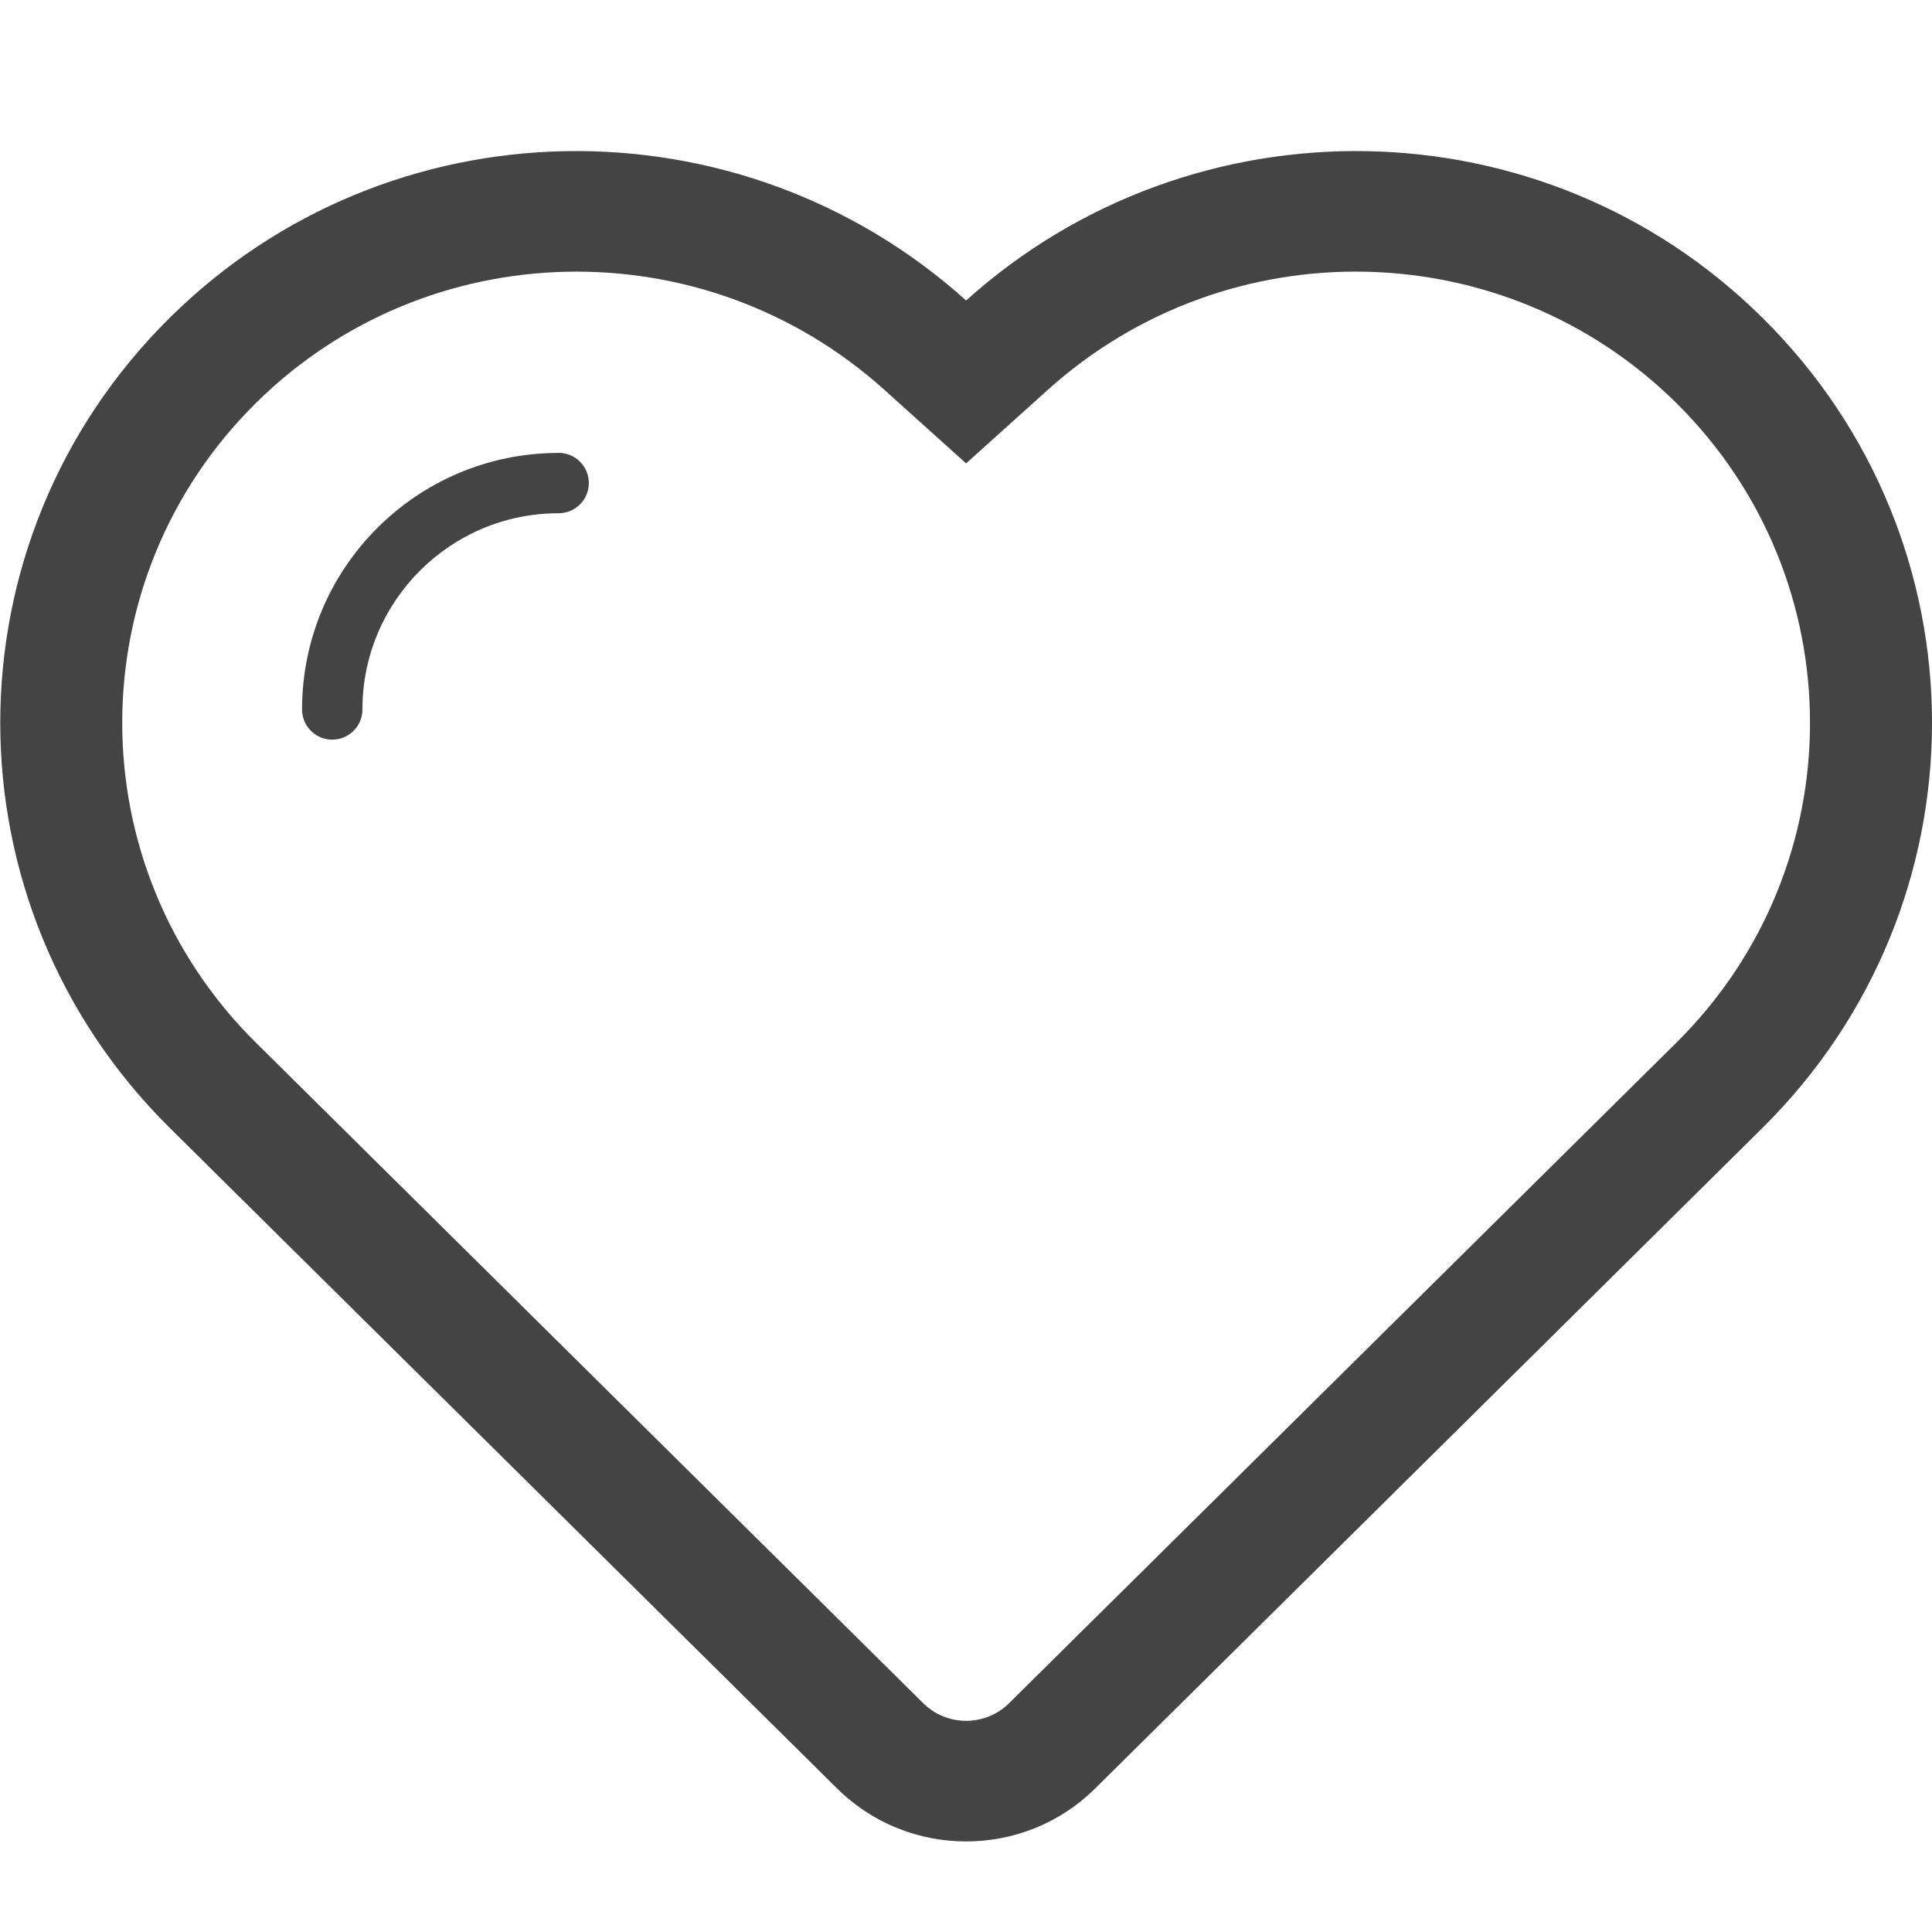
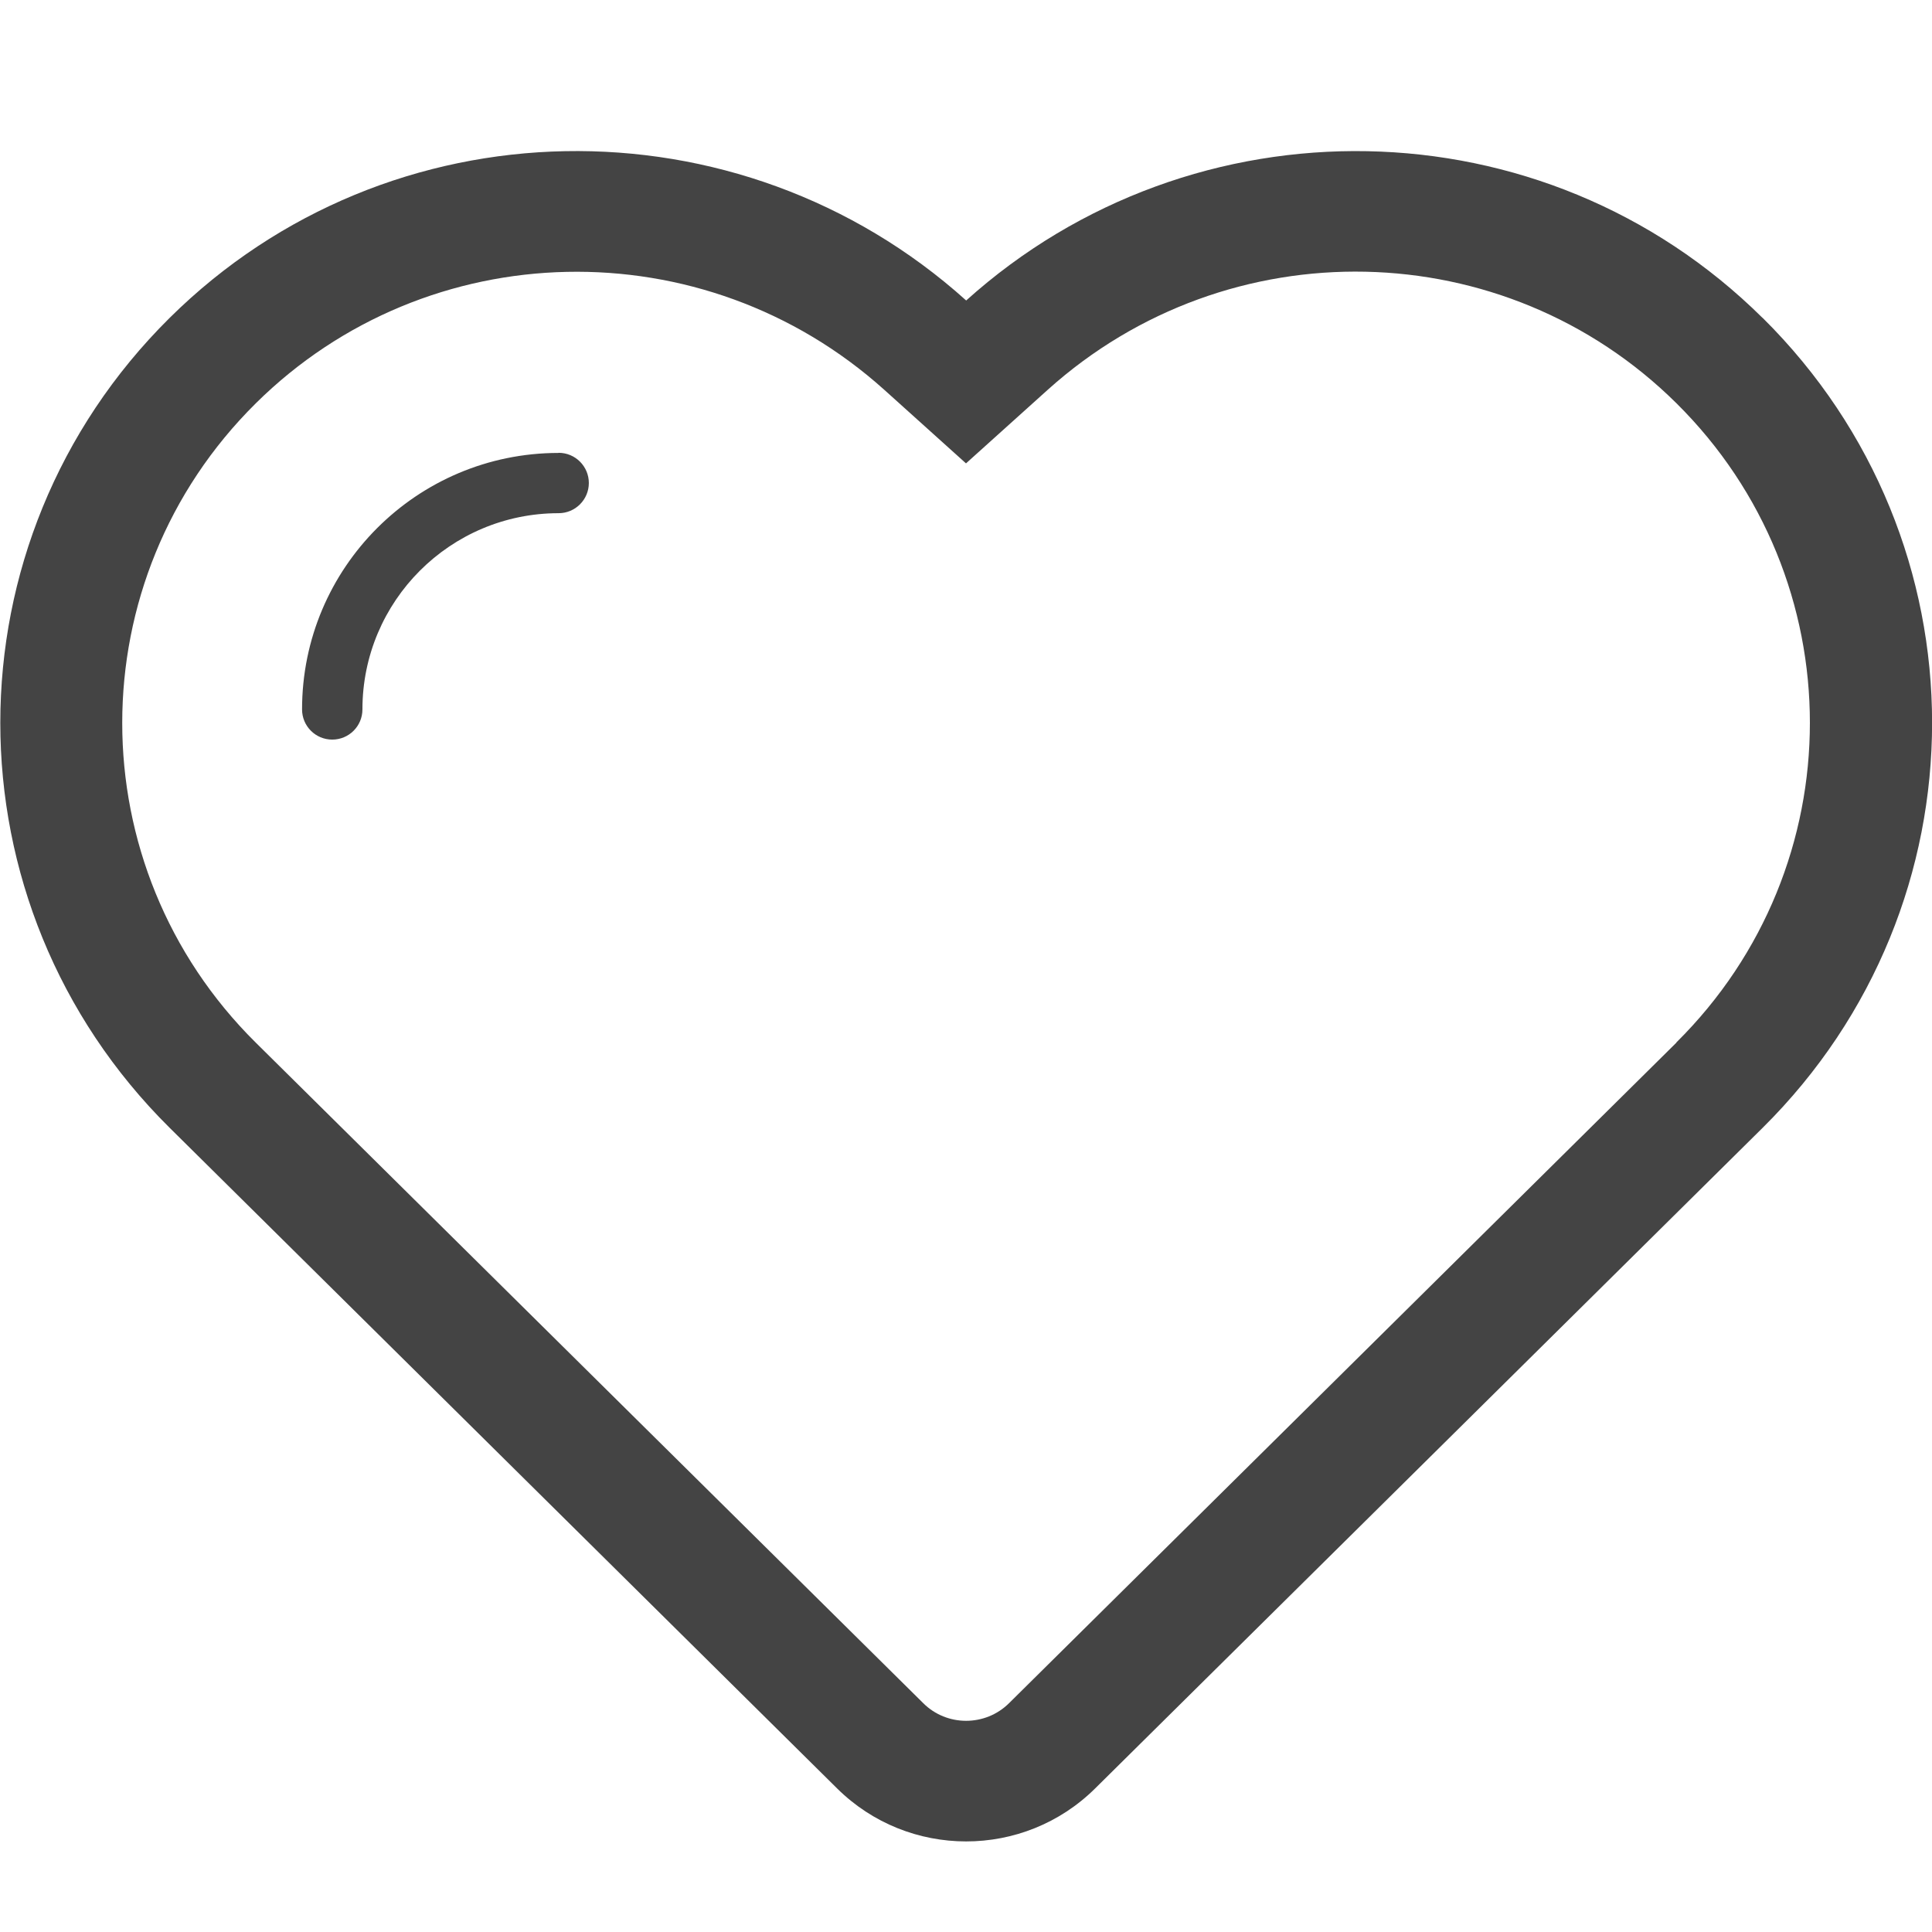
- <svg xmlns="http://www.w3.org/2000/svg" version="1.1" width="32" height="32" viewBox="0 0 32 32">
-   <path fill="#444444" d="M29.193 5.265c-3.629-3.596-9.432-3.671-13.191-0.288-3.76-3.383-9.561-3.308-13.192 0.288-3.741 3.704-3.741 9.709 0 13.415 1.069 1.059 11.053 10.941 11.053 10.941 1.183 1.172 3.096 1.172 4.278 0 0 0 10.932-10.822 11.053-10.941 3.742-3.706 3.742-9.711-0.001-13.415zM27.768 17.268l-11.053 10.941c-0.393 0.391-1.034 0.391-1.425 0l-11.053-10.941c-2.95-2.92-2.95-7.671 0-10.591 2.844-2.815 7.416-2.914 10.409-0.222l1.356 1.22 1.355-1.22c2.994-2.692 7.566-2.594 10.41 0.222 2.95 2.919 2.95 7.67 0.001 10.591zM9.253 7.501c0.277 0 0.5 0.224 0.5 0.5s-0.224 0.5-0.5 0.5h-0.001c-1.794 0-3.249 1.455-3.249 3.249v0.001c0 0.276-0.224 0.5-0.5 0.5s-0.5-0.224-0.5-0.5v0c0-2.346 1.901-4.247 4.246-4.249 0.002 0 0.002-0.001 0.004-0.001z" />
+ <svg xmlns="http://www.w3.org/2000/svg" width="32" height="32" viewBox="0 0 32 32">
+   <path fill="#444" d="M29.193 5.265c-3.63-3.596-9.432-3.67-13.19-.288-3.76-3.383-9.562-3.308-13.193.288-3.74 3.704-3.74 9.71 0 13.415l11.053 10.94c1.183 1.173 3.096 1.173 4.278 0l11.054-10.94c3.742-3.706 3.742-9.71 0-13.415zm-1.425 12.003l-11.053 10.94c-.393.392-1.034.392-1.425 0L4.237 17.27c-2.95-2.92-2.95-7.67 0-10.59 2.844-2.816 7.416-2.915 10.41-.223L16 7.675l1.355-1.22c2.994-2.692 7.566-2.594 10.41.222 2.95 2.92 2.95 7.67 0 10.59zM9.253 7.5c.277 0 .5.225.5.5s-.224.5-.5.5c-1.795 0-3.25 1.456-3.25 3.25 0 .277-.224.5-.5.5s-.5-.223-.5-.5c0-2.345 1.9-4.246 4.246-4.248h.003z" />
</svg>
